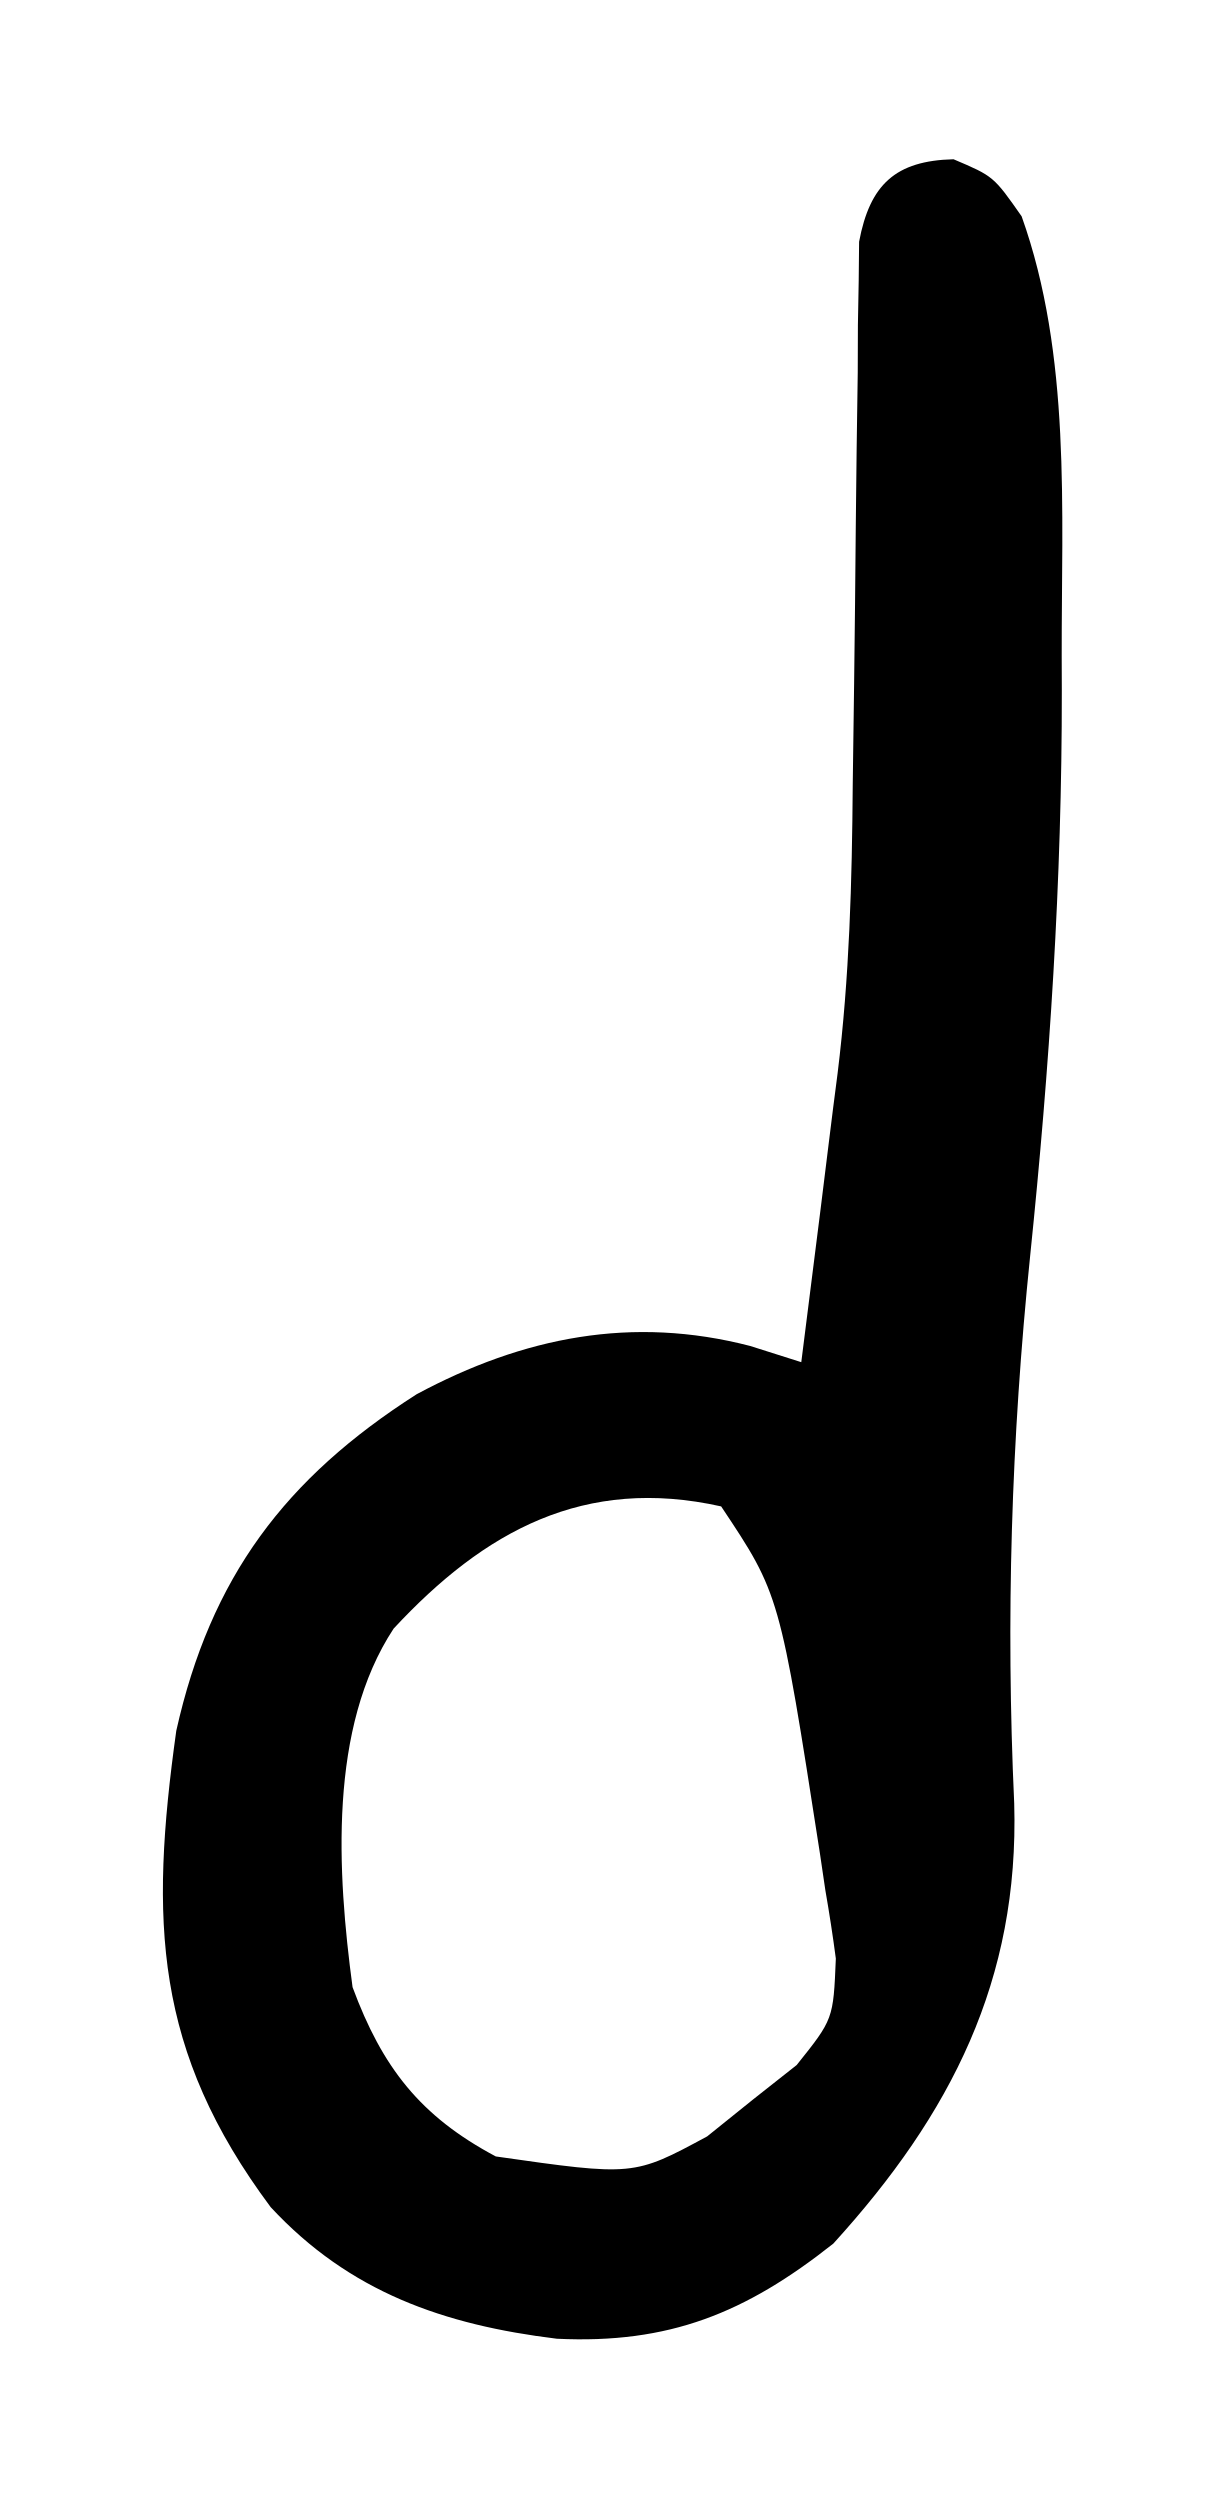
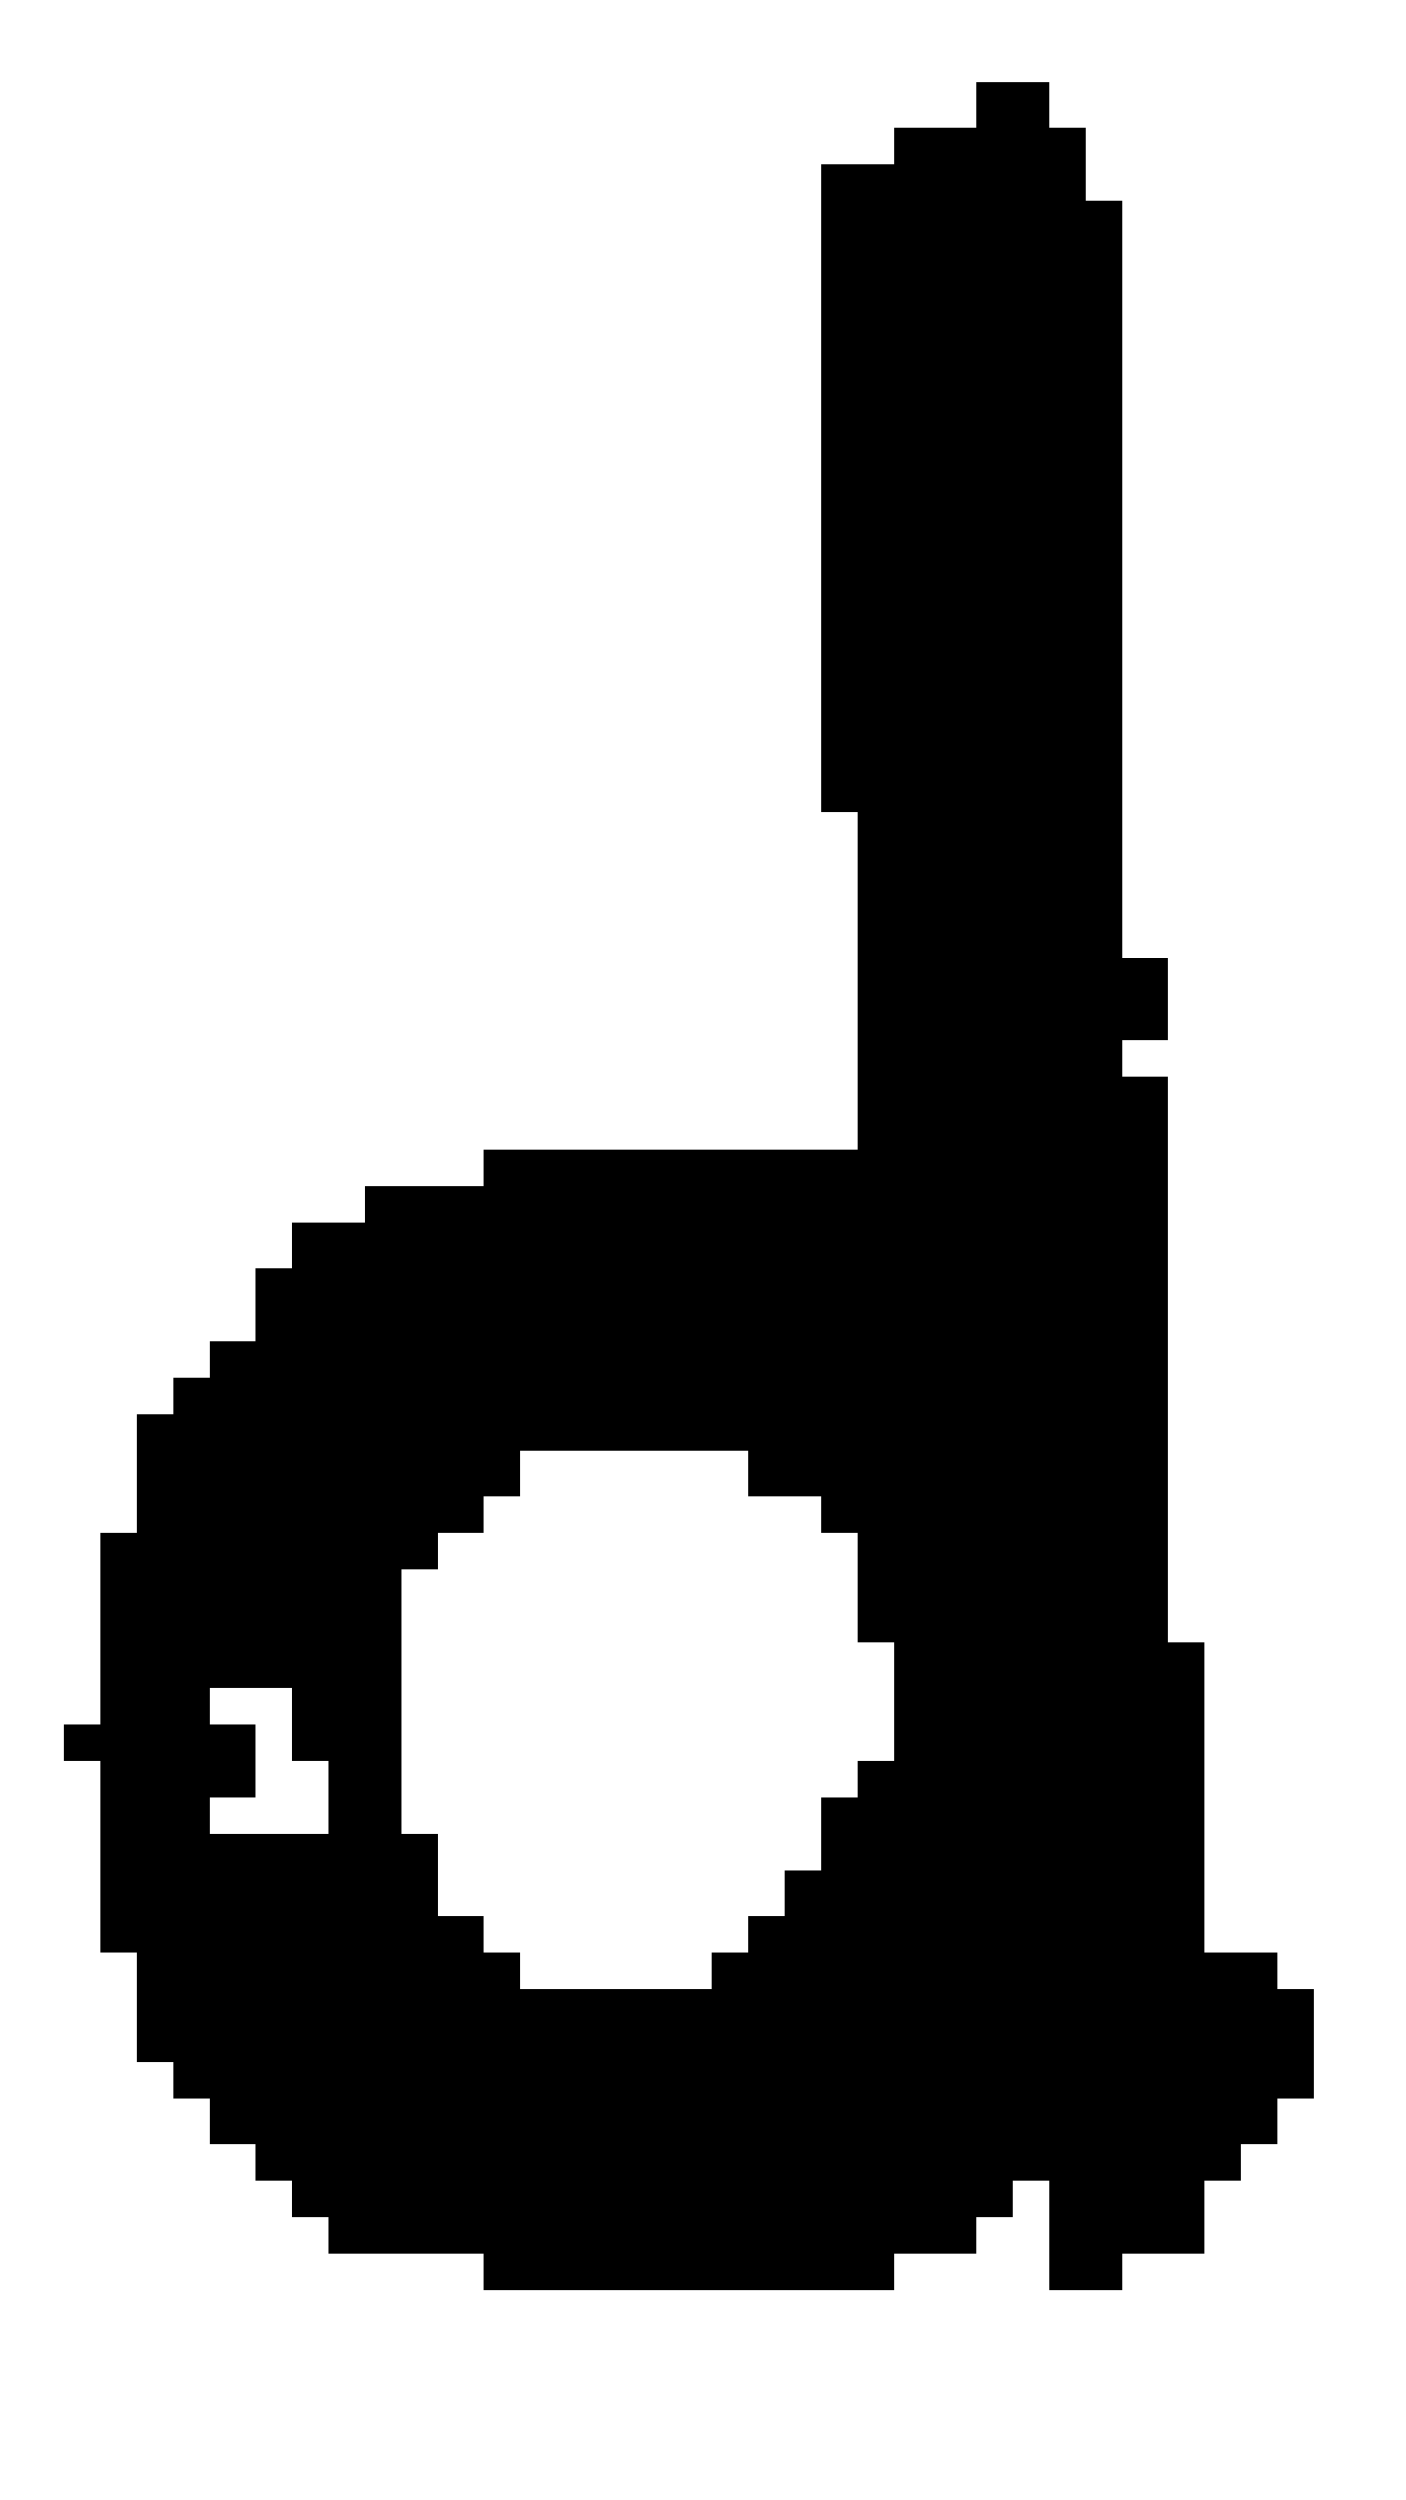
- <svg xmlns="http://www.w3.org/2000/svg" version="1.1" width="76" height="156">
-   <path d="M0 0 C2.5 1.062 2.5 1.062 4.25 3.562 C7.348 12.236 6.736 21.898 6.75 31 C6.752 31.714 6.755 32.427 6.757 33.163 C6.771 45.006 5.996 56.661 4.781 68.436 C3.602 79.896 3.259 91.076 3.787 102.603 C4.103 113.604 -0.141 121.973 -7.5 130.062 C-12.99 134.409 -17.755 136.334 -24.75 136 C-31.81 135.137 -37.691 133.09 -42.609 127.789 C-49.875 118.031 -50.164 109.967 -48.5 98.062 C-46.361 88.491 -41.721 82.315 -33.5 77.062 C-26.829 73.48 -20.043 72.144 -12.688 74.051 C-11.636 74.385 -10.584 74.719 -9.5 75.062 C-9.187 72.583 -8.874 70.104 -8.562 67.625 C-8.475 66.937 -8.388 66.25 -8.299 65.541 C-8.125 64.153 -7.953 62.765 -7.784 61.376 C-7.607 59.935 -7.425 58.494 -7.236 57.055 C-6.491 51.03 -6.335 45.074 -6.289 39.008 C-6.261 36.909 -6.232 34.81 -6.203 32.711 C-6.162 29.432 -6.125 26.154 -6.099 22.875 C-6.071 19.69 -6.025 16.505 -5.977 13.32 C-5.973 12.336 -5.97 11.352 -5.967 10.337 C-5.95 9.426 -5.934 8.514 -5.917 7.575 C-5.908 6.774 -5.9 5.972 -5.892 5.147 C-5.219 1.566 -3.613 0.09 0 0 Z M-34.938 91.688 C-39.005 97.87 -38.464 106.893 -37.5 114.062 C-35.647 119.071 -33.276 122.118 -28.562 124.625 C-19.964 125.853 -19.964 125.853 -15.375 123.375 C-14.426 122.612 -13.477 121.849 -12.5 121.062 C-11.605 120.356 -10.711 119.65 -9.789 118.922 C-7.5 116.062 -7.5 116.062 -7.344 112.277 C-7.532 110.847 -7.752 109.421 -8 108 C-8.11 107.253 -8.22 106.506 -8.334 105.736 C-10.846 89.544 -10.846 89.544 -14.5 84.062 C-23.031 82.16 -29.266 85.579 -34.938 91.688 Z " fill="#000000" transform="translate(59.5,9.9375)" />
+ <svg xmlns="http://www.w3.org/2000/svg" version="1.1" width="154" height="274">
+   <path d="M0 0 C2.64 0 5.28 0 8 0 C8 1.65 8 3.3 8 5 C9.32 5 10.64 5 12 5 C12 7.64 12 10.28 12 13 C13.32 13 14.64 13 16 13 C16 40.39 16 67.78 16 96 C17.65 96 19.3 96 21 96 C21 98.97 21 101.94 21 105 C19.35 105 17.7 105 16 105 C16 106.32 16 107.64 16 109 C17.65 109 19.3 109 21 109 C21 129.46 21 149.92 21 171 C22.32 171 23.64 171 25 171 C25 182.22 25 193.44 25 205 C27.64 205 30.28 205 33 205 C33 206.32 33 207.64 33 209 C34.32 209 35.64 209 37 209 C37 212.96 37 216.92 37 221 C35.68 221 34.36 221 33 221 C33 222.65 33 224.3 33 226 C31.68 226 30.36 226 29 226 C29 227.32 29 228.64 29 230 C27.68 230 26.36 230 25 230 C25 232.64 25 235.28 25 238 C22.03 238 19.06 238 16 238 C16 239.32 16 240.64 16 242 C13.36 242 10.72 242 8 242 C8 238.04 8 234.08 8 230 C6.68 230 5.36 230 4 230 C4 231.32 4 232.64 4 234 C2.68 234 1.36 234 0 234 C0 235.32 0 236.64 0 238 C-2.97 238 -5.94 238 -9 238 C-9 239.32 -9 240.64 -9 242 C-23.85 242 -38.7 242 -54 242 C-54 240.68 -54 239.36 -54 238 C-59.61 238 -65.22 238 -71 238 C-71 236.68 -71 235.36 -71 234 C-72.32 234 -73.64 234 -75 234 C-75 232.68 -75 231.36 -75 230 C-76.32 230 -77.64 230 -79 230 C-79 228.68 -79 227.36 -79 226 C-80.65 226 -82.3 226 -84 226 C-84 224.35 -84 222.7 -84 221 C-85.32 221 -86.64 221 -88 221 C-88 219.68 -88 218.36 -88 217 C-89.32 217 -90.64 217 -92 217 C-92 213.04 -92 209.08 -92 205 C-93.32 205 -94.64 205 -96 205 C-96 198.07 -96 191.14 -96 184 C-97.32 184 -98.64 184 -100 184 C-100 182.68 -100 181.36 -100 180 C-98.68 180 -97.36 180 -96 180 C-96 173.07 -96 166.14 -96 159 C-94.68 159 -93.36 159 -92 159 C-92 154.71 -92 150.42 -92 146 C-90.68 146 -89.36 146 -88 146 C-88 144.68 -88 143.36 -88 142 C-86.68 142 -85.36 142 -84 142 C-84 140.68 -84 139.36 -84 138 C-82.35 138 -80.7 138 -79 138 C-79 135.36 -79 132.72 -79 130 C-77.68 130 -76.36 130 -75 130 C-75 128.35 -75 126.7 -75 125 C-72.36 125 -69.72 125 -67 125 C-67 123.68 -67 122.36 -67 121 C-62.71 121 -58.42 121 -54 121 C-54 119.68 -54 118.36 -54 117 C-40.47 117 -26.94 117 -13 117 C-13 104.79 -13 92.58 -13 80 C-14.32 80 -15.64 80 -17 80 C-17 56.57 -17 33.14 -17 9 C-14.36 9 -11.72 9 -9 9 C-9 7.68 -9 6.36 -9 5 C-6.03 5 -3.06 5 0 5 C0 3.35 0 1.7 0 0 Z M-50 150 C-50 151.65 -50 153.3 -50 155 C-51.32 155 -52.64 155 -54 155 C-54 156.32 -54 157.64 -54 159 C-55.65 159 -57.3 159 -59 159 C-59 160.32 -59 161.64 -59 163 C-60.32 163 -61.64 163 -63 163 C-63 172.57 -63 182.14 -63 192 C-61.68 192 -60.36 192 -59 192 C-59 194.97 -59 197.94 -59 201 C-57.35 201 -55.7 201 -54 201 C-54 202.32 -54 203.64 -54 205 C-52.68 205 -51.36 205 -50 205 C-50 206.32 -50 207.64 -50 209 C-43.07 209 -36.14 209 -29 209 C-29 207.68 -29 206.36 -29 205 C-27.68 205 -26.36 205 -25 205 C-25 203.68 -25 202.36 -25 201 C-23.68 201 -22.36 201 -21 201 C-21 199.35 -21 197.7 -21 196 C-19.68 196 -18.36 196 -17 196 C-17 193.36 -17 190.72 -17 188 C-15.68 188 -14.36 188 -13 188 C-13 186.68 -13 185.36 -13 184 C-11.68 184 -10.36 184 -9 184 C-9 179.71 -9 175.42 -9 171 C-10.32 171 -11.64 171 -13 171 C-13 167.04 -13 163.08 -13 159 C-14.32 159 -15.64 159 -17 159 C-17 157.68 -17 156.36 -17 155 C-19.64 155 -22.28 155 -25 155 C-25 153.35 -25 151.7 -25 150 C-33.25 150 -41.5 150 -50 150 Z M-84 176 C-84 177.32 -84 178.64 -84 180 C-82.35 180 -80.7 180 -79 180 C-79 182.64 -79 185.28 -79 188 C-80.65 188 -82.3 188 -84 188 C-84 189.32 -84 190.64 -84 192 C-79.71 192 -75.42 192 -71 192 C-71 189.36 -71 186.72 -71 184 C-72.32 184 -73.64 184 -75 184 C-75 181.36 -75 178.72 -75 176 C-77.97 176 -80.94 176 -84 176 Z " fill="#000000" transform="translate(107,9)" />
</svg>
